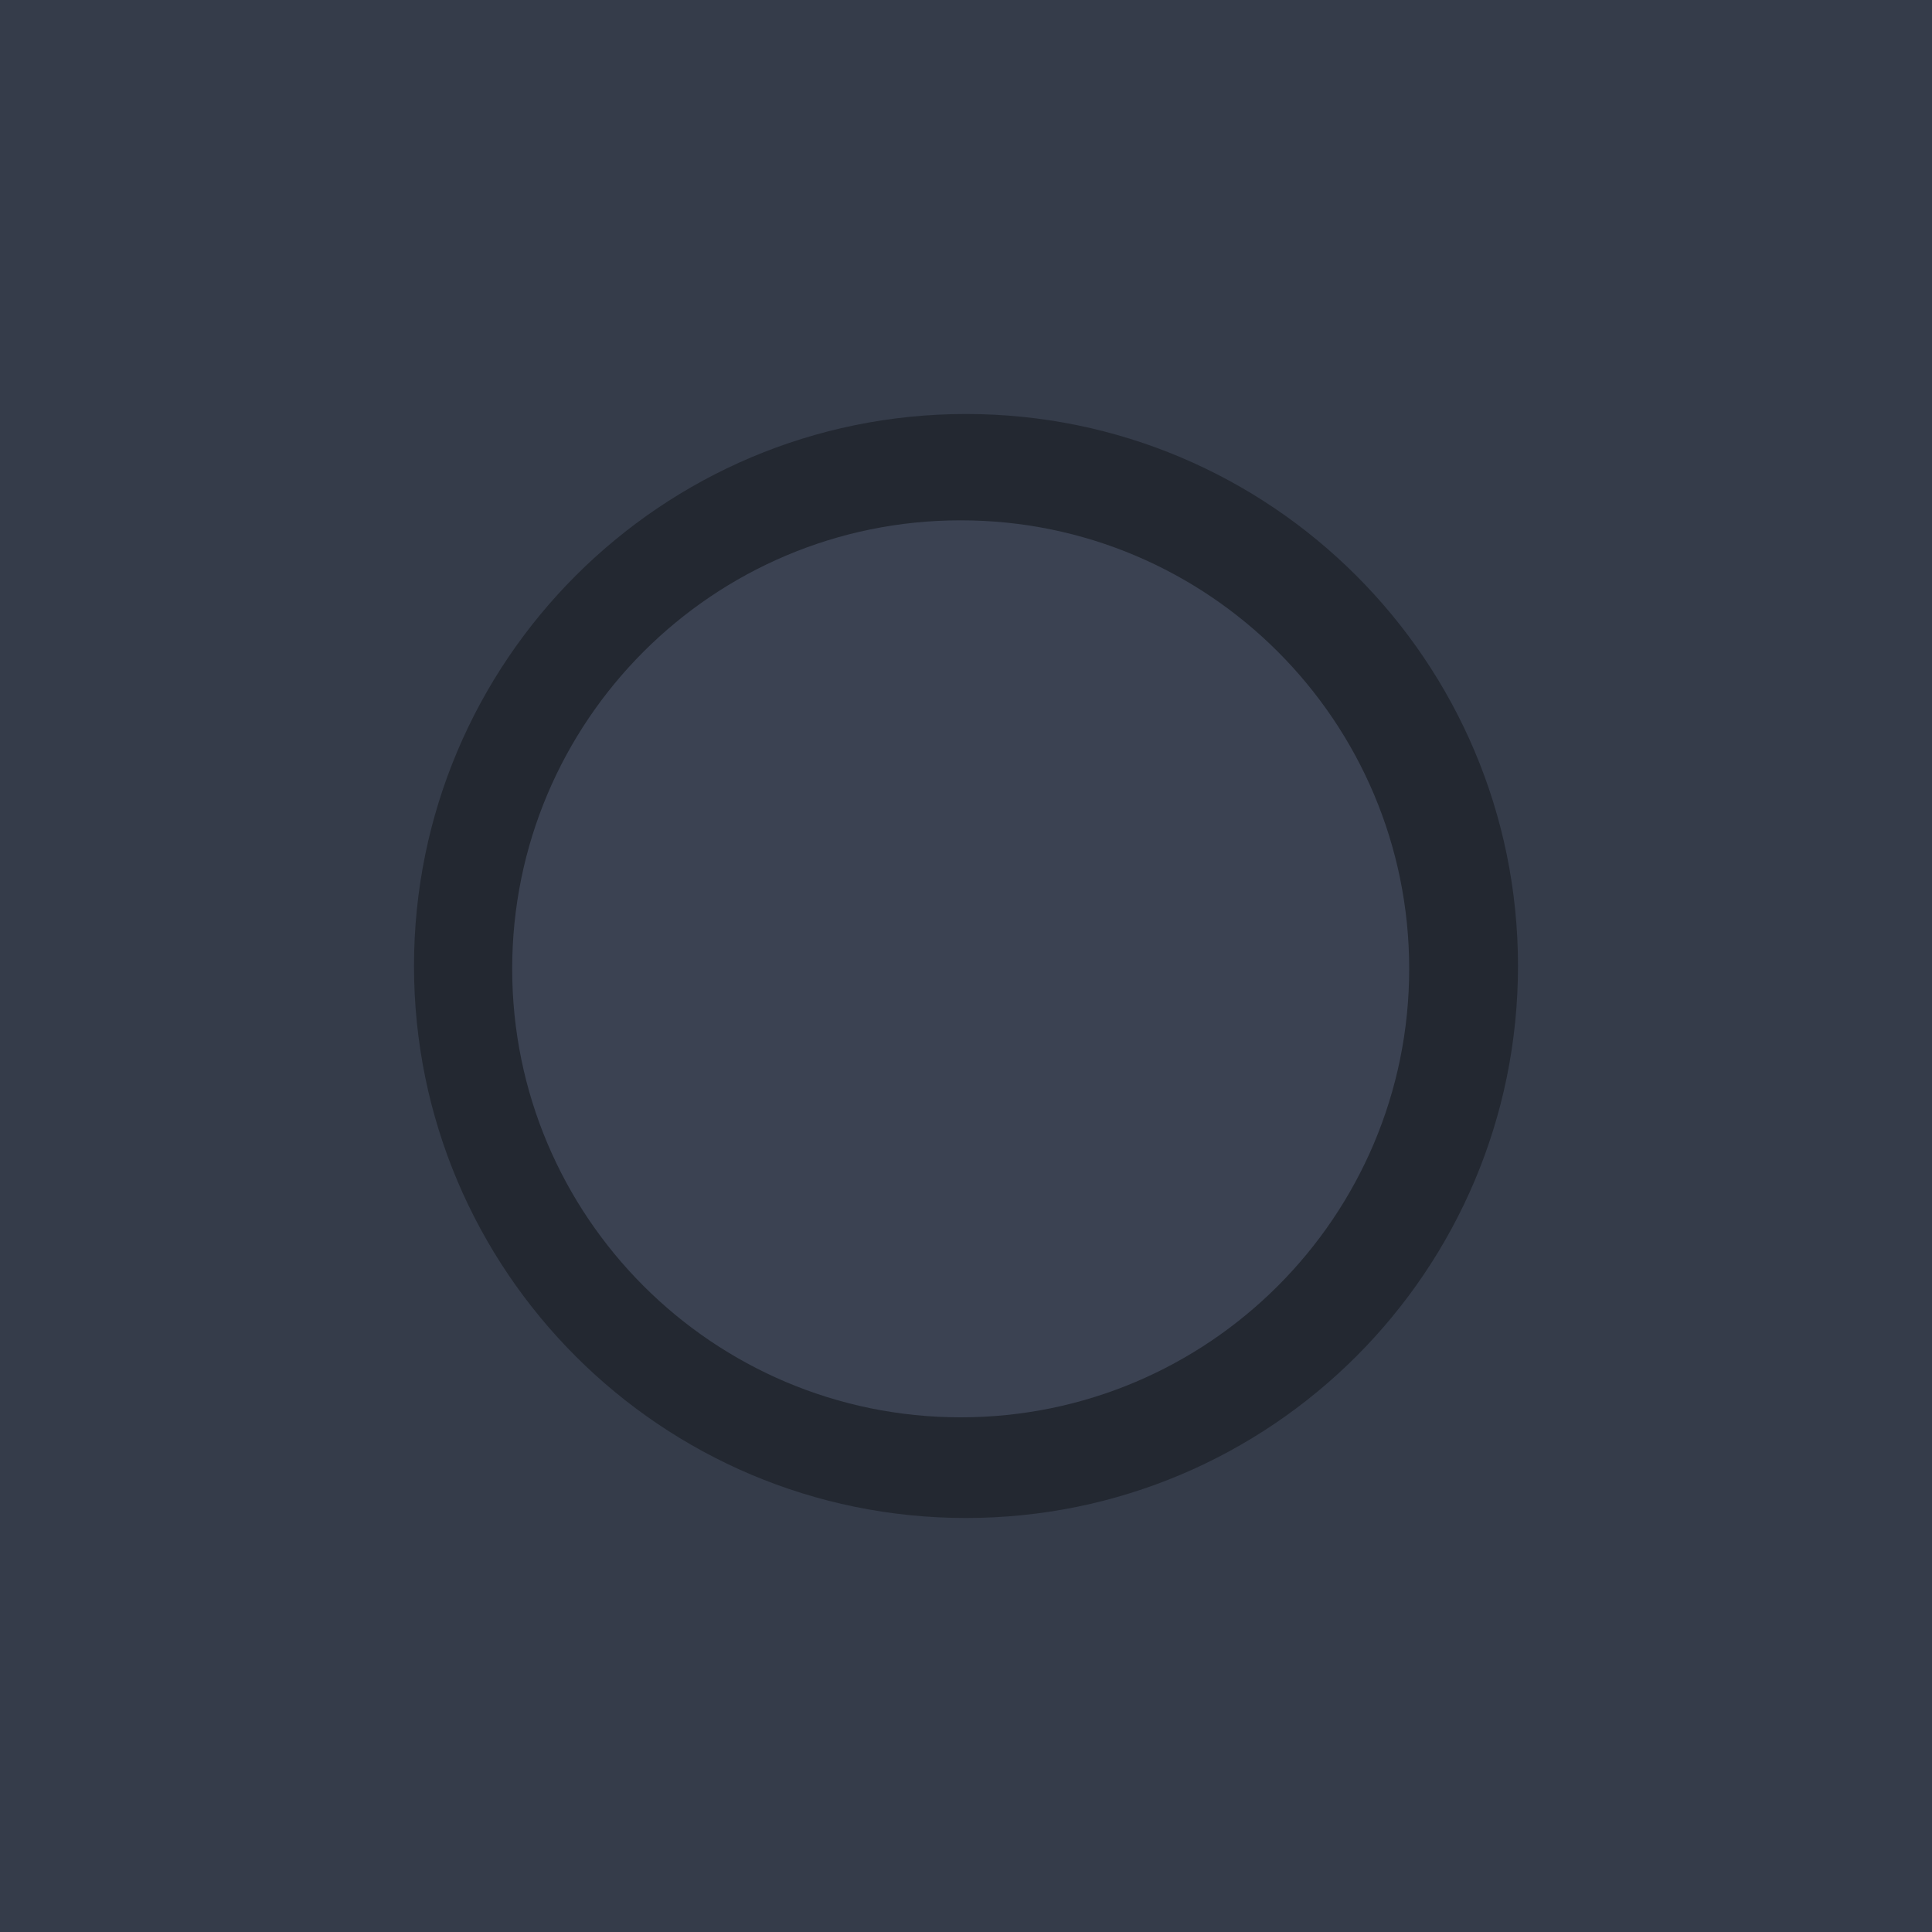
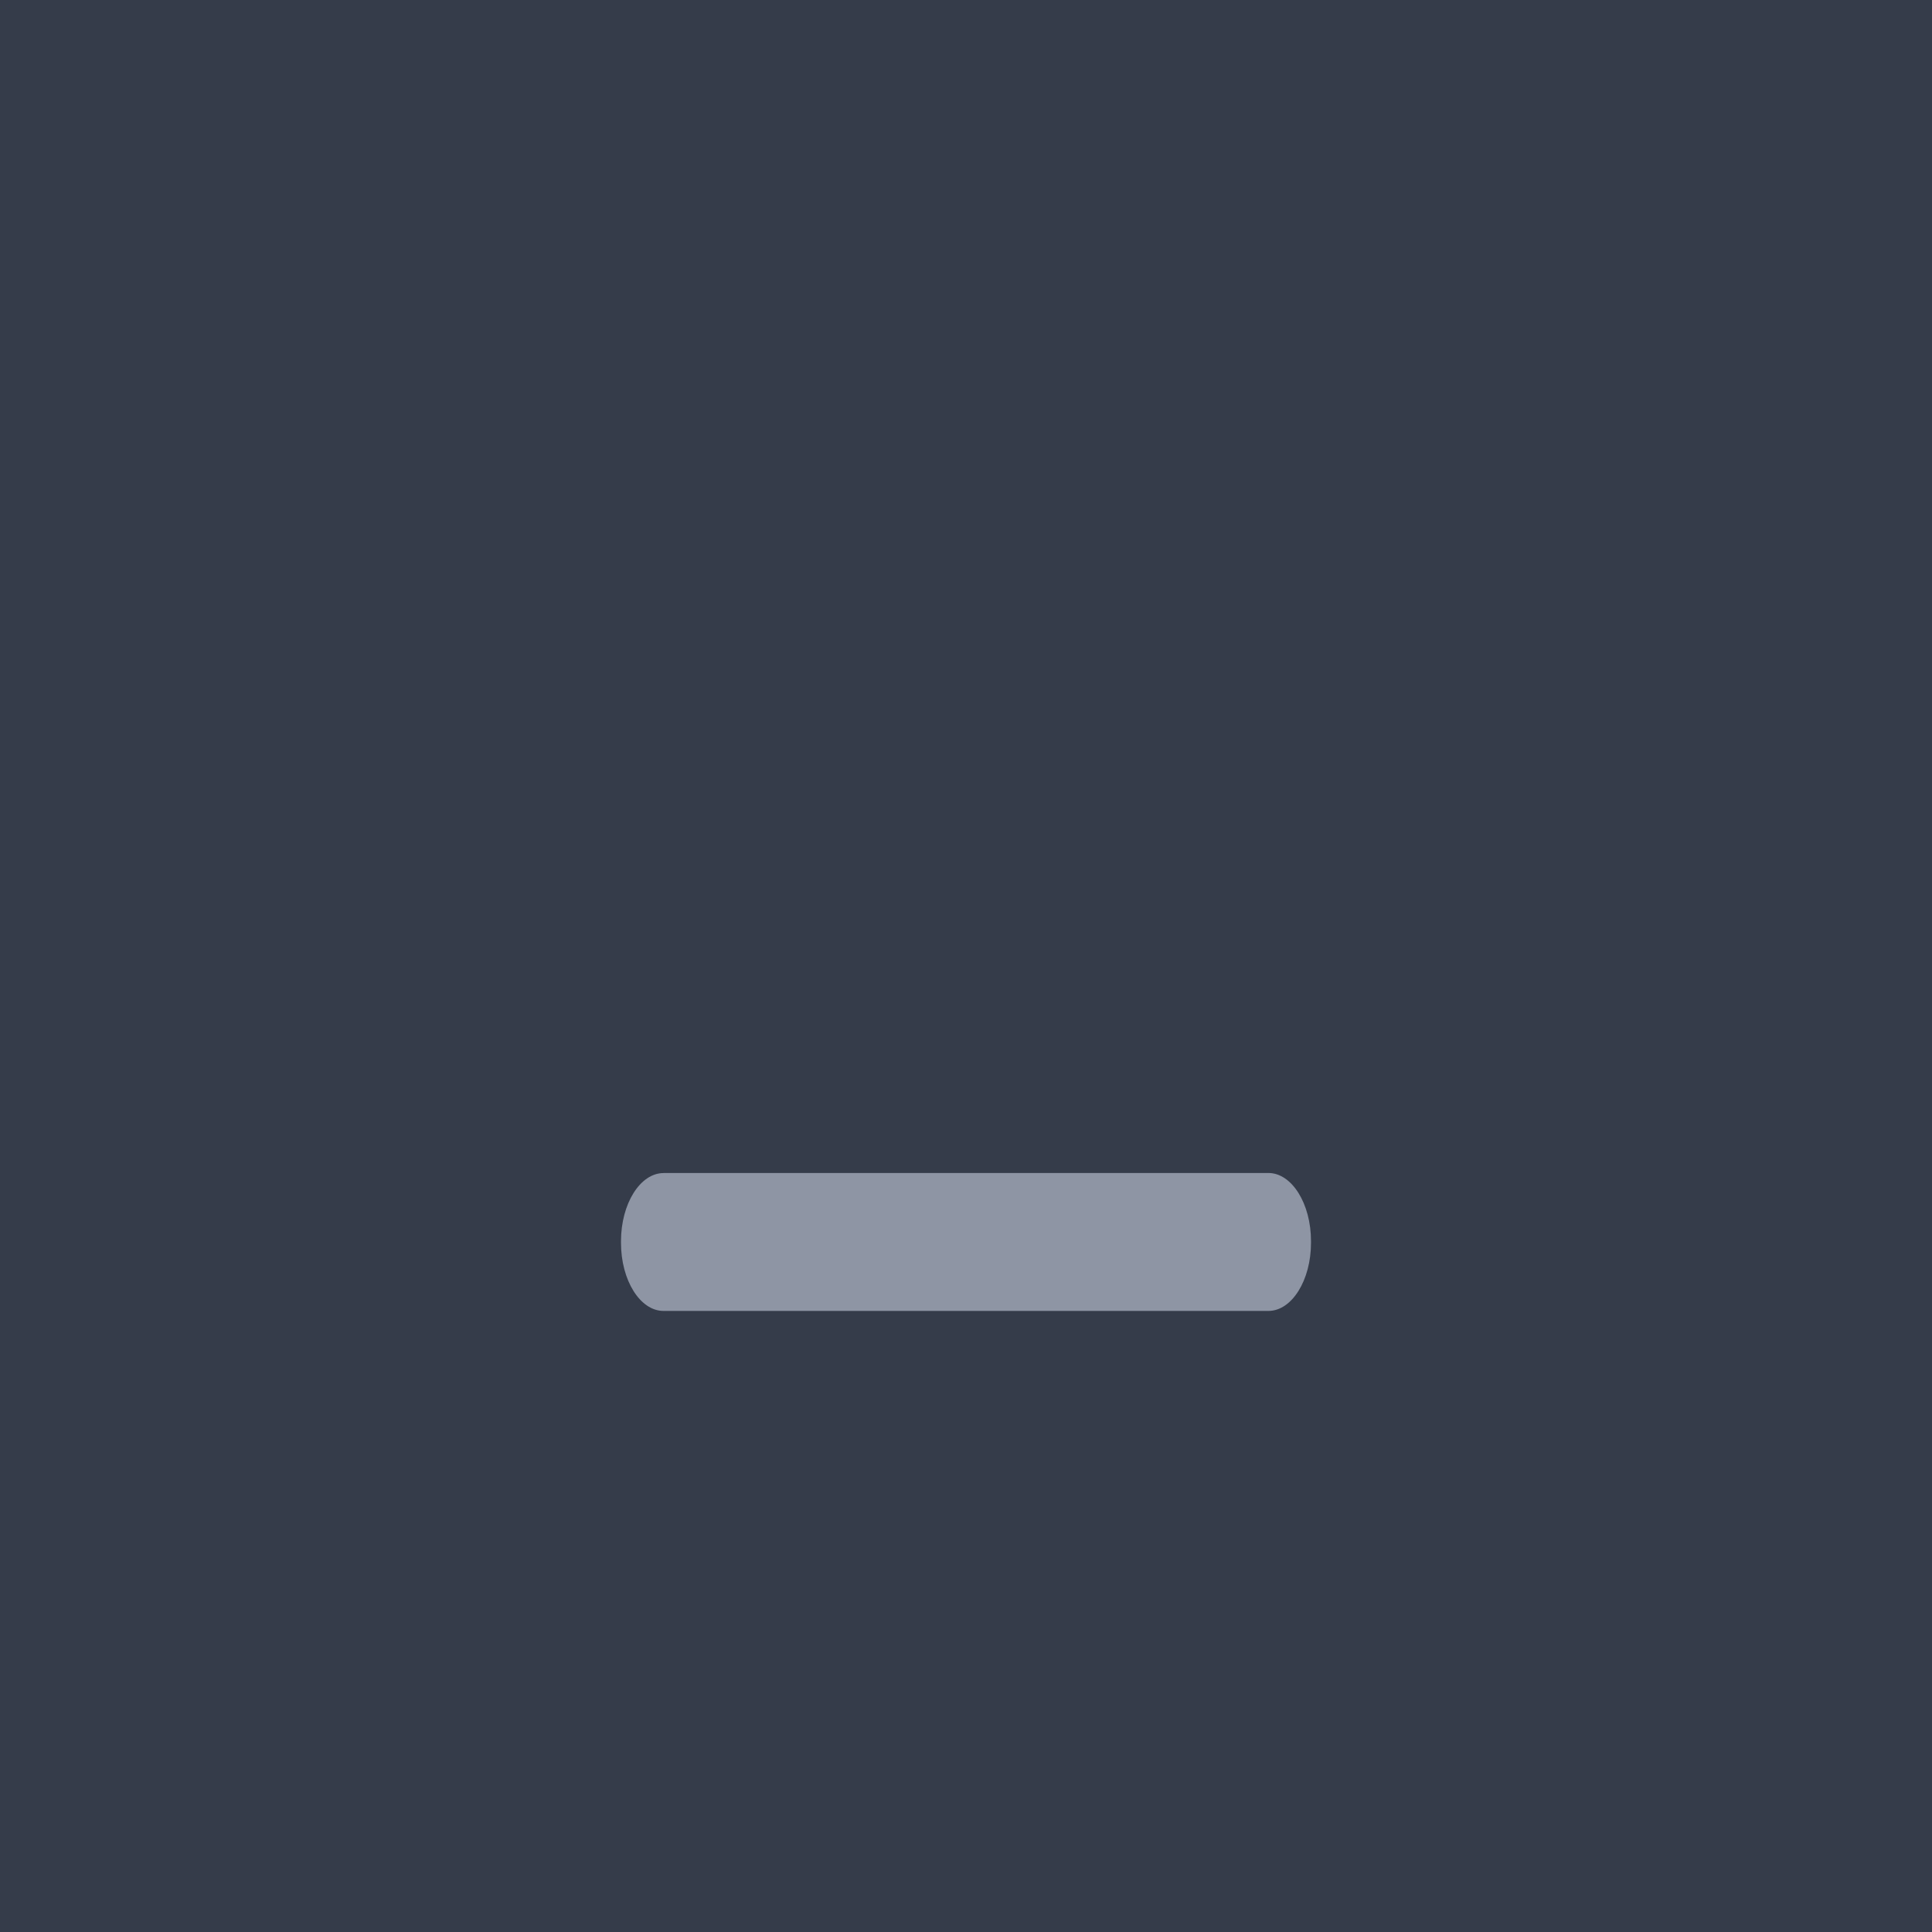
<svg xmlns="http://www.w3.org/2000/svg" width="28" height="28" viewBox="0 0 28 28" id="svg4142" version="1.1">
  <defs id="defs4144" />
  <g id="layer1" transform="translate(0,-1024.362)">
-     <rect style="opacity:1;fill:#353c4a;fill-opacity:1;fill-rule:evenodd;stroke:none;stroke-width:2.745;stroke-linecap:butt;stroke-linejoin:miter;stroke-miterlimit:4;stroke-dasharray:none;stroke-dashoffset:478.437;stroke-opacity:1" id="rect4741" width="28" height="32" x="0" y="1020.362" />
-     <circle style="fill:#eceff1;fill-opacity:0.1;stroke:none;stroke-width:0.5;stroke-linejoin:miter;stroke-miterlimit:4;stroke-dasharray:none;stroke-opacity:1" id="path2994" cx="1038.059" cy="13.018" r="12" transform="rotate(90)" />
-     <rect style="opacity:1;fill:#ffffff;fill-opacity:0.07;fill-rule:evenodd;stroke:none;stroke-width:2.745;stroke-linecap:butt;stroke-linejoin:miter;stroke-miterlimit:4;stroke-dasharray:none;stroke-dashoffset:478.437;stroke-opacity:1" id="rect4139" width="28" height="1" x="0" y="1020.362" />
-     <path id="path4094" style="fill:#232831;fill-opacity:1;fill-rule:evenodd;stroke:none;stroke-width:0.014" d="m 14,1046.362 c 4.418,0 8,-3.582 8,-8 0,-4.418 -3.582,-8 -8,-8 -4.418,0 -8,3.582 -8,8 0,4.418 3.582,8 8,8" />
-     <path style="fill:#3b4252;fill-opacity:1;fill-rule:evenodd;stroke:none;stroke-width:0.013" d="m 13.923,1031.903 c -3.59,0 -6.5,2.91 -6.5,6.5 0,3.59 2.91,6.5 6.5,6.5 3.59,0 6.5,-2.91 6.5,-6.5 0,-3.59 -2.91,-6.5 -6.5,-6.5 z" id="path4096" />
+     <rect style="opacity:1;fill:#353c4a;fill-opacity:1;fill-rule:evenodd;stroke:none;stroke-width:2.568;stroke-linecap:butt;stroke-linejoin:miter;stroke-miterlimit:4;stroke-dasharray:none;stroke-dashoffset:478.437;stroke-opacity:1" id="rect4741" width="28" height="28" x="0" y="1024.362" />
+     <circle style="fill:#eceff1;fill-opacity:0.1;stroke:none;stroke-width:0.5;stroke-linejoin:miter;stroke-miterlimit:4;stroke-dasharray:none;stroke-opacity:1" id="path2994" cx="1036.362" cy="13" r="12" transform="rotate(90)" />
+     <rect style="opacity:1;fill:#ffffff;fill-opacity:0.07;fill-rule:evenodd;stroke:none;stroke-width:2.745;stroke-linecap:butt;stroke-linejoin:miter;stroke-miterlimit:4;stroke-dasharray:none;stroke-dashoffset:478.437;stroke-opacity:1" id="rect4959" width="28" height="1" x="0" y="1020.362" />
+     <path id="path4421" style="fill:#8e95a4;fill-opacity:1;fill-rule:evenodd;stroke:none;stroke-width:0.172;paint-order:markers fill stroke" d="m 9.617,1041.362 h 8.766 c 0.339,0 0.617,0.444 0.617,0.987 v 0.025 c 0,0.543 -0.278,0.987 -0.617,0.987 H 9.617 C 9.278,1043.362 9,1042.918 9,1042.375 v -0.025 c 0,-0.543 0.278,-0.987 0.617,-0.987" />
  </g>
</svg>
